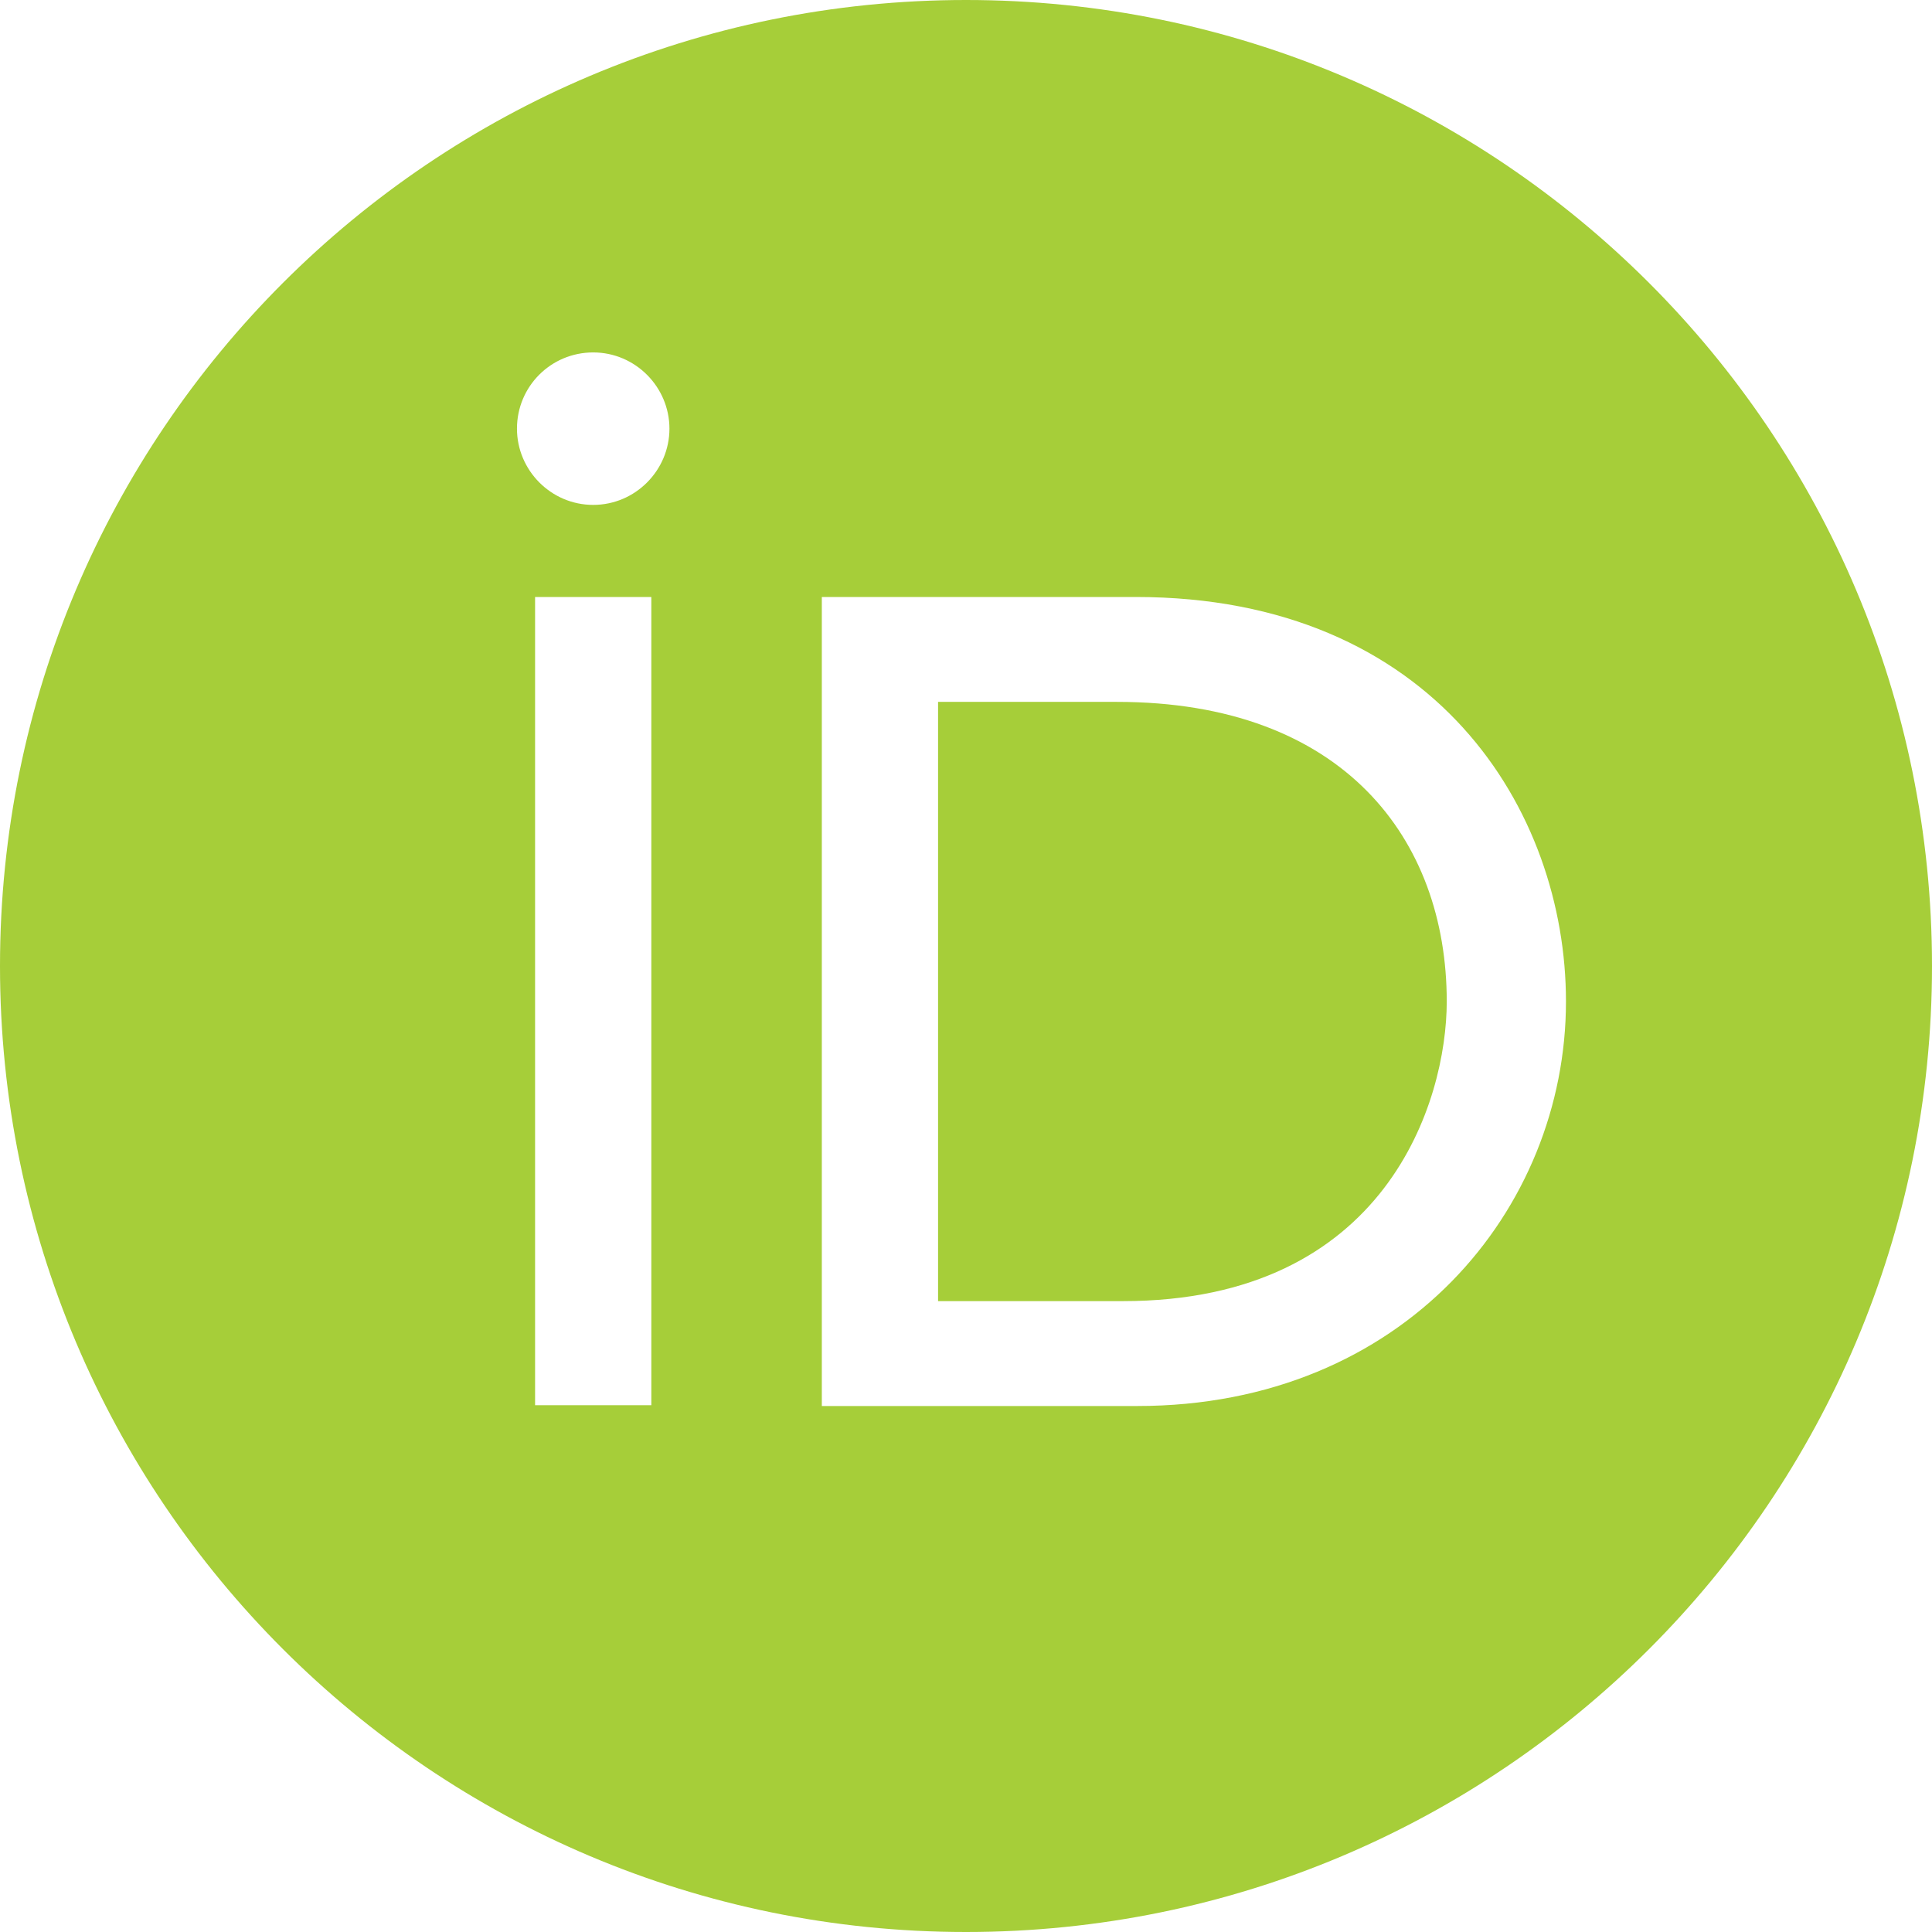
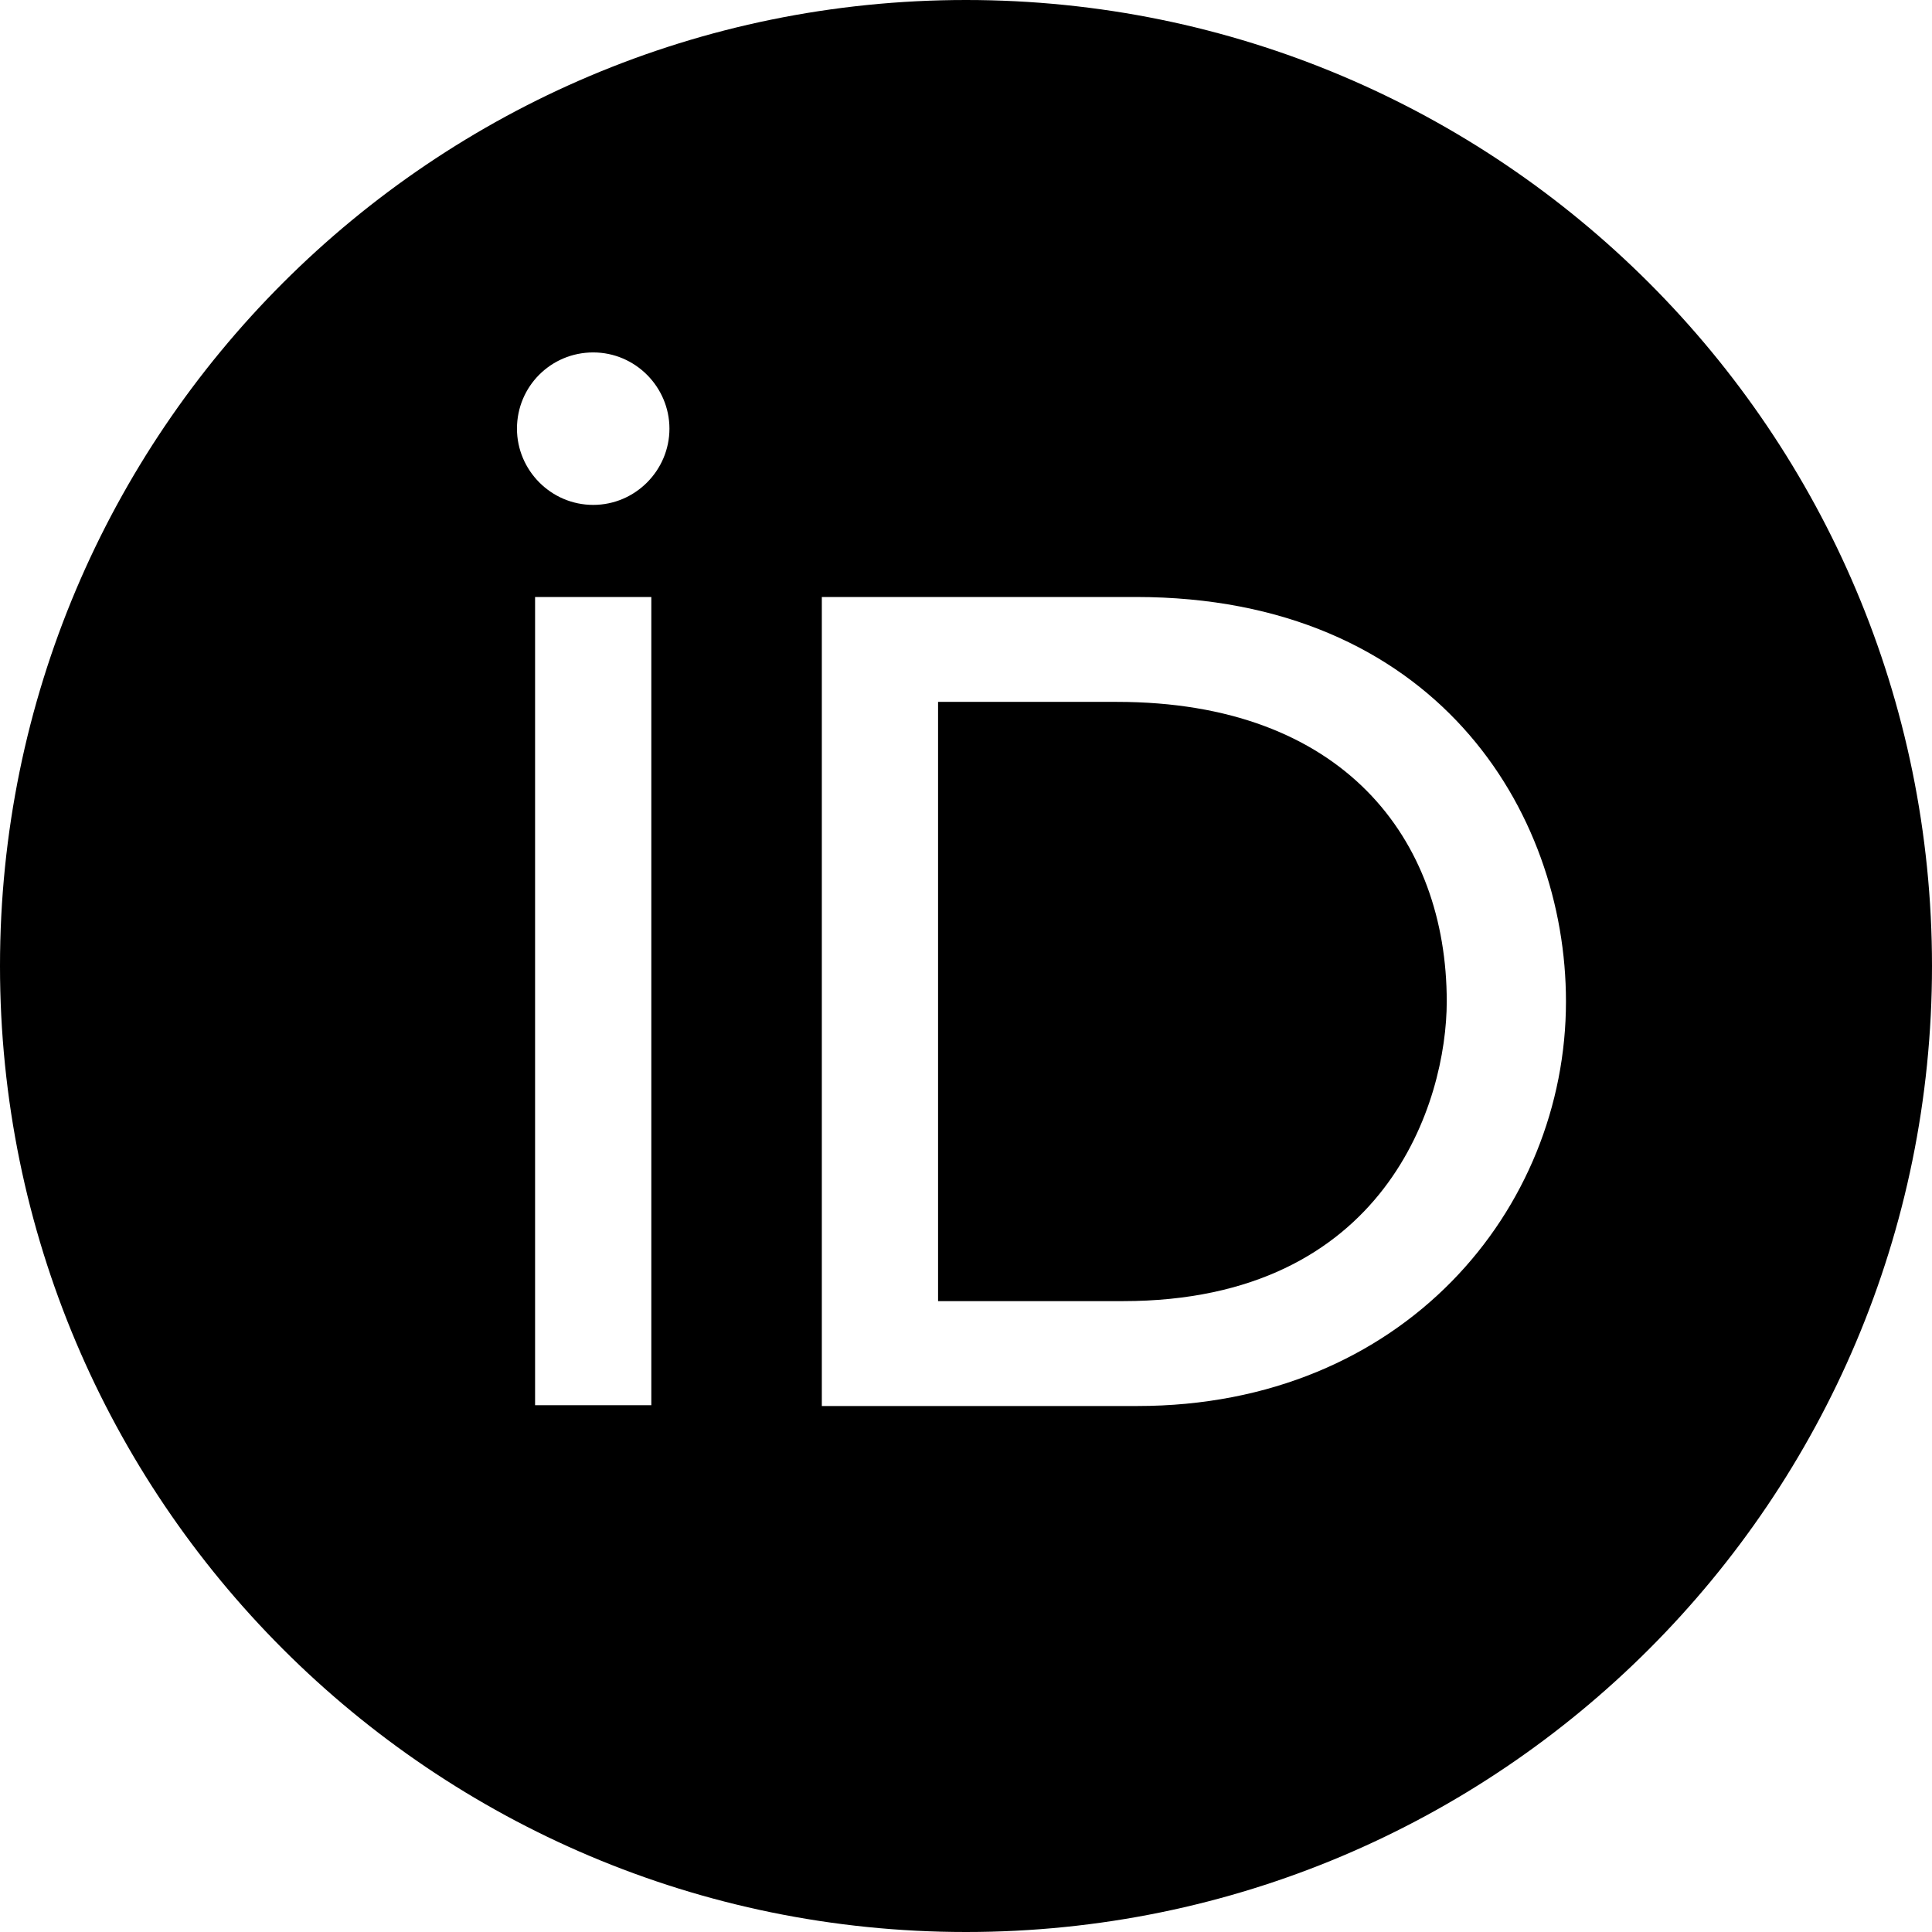
<svg xmlns="http://www.w3.org/2000/svg" width="24px" height="24px" viewBox="0 0 24 24" version="1.1">
-   <g id="Page-1" stroke="none" stroke-width="1" fill="none" fill-rule="evenodd">
-     <g id="orcid" fill="#A6CE39" fill-rule="nonzero">
+   <g id="Page-1" stroke="none" stroke-width="1" fill-rule="evenodd">
+     <g id="orcid" fill-rule="nonzero">
      <path d="M13.875,8.719 L11.653,8.719 L11.653,16.163 L13.95,16.163 C17.222,16.163 17.972,13.678 17.972,12.441 C17.972,10.425 16.688,8.719 13.875,8.719 Z" id="Path" />
      <path d="M12,0 C5.372,0 0,5.372 0,12 C0,18.628 5.372,24 12,24 C18.628,24 24,18.628 24,12 C24,5.372 18.628,0 12,0 Z M8.091,11.953 L8.091,17.456 L6.647,17.456 L6.647,7.416 L8.091,7.416 L8.091,11.953 L8.091,11.953 Z M7.369,6.272 C6.844,6.272 6.422,5.841 6.422,5.325 C6.422,4.8 6.844,4.378 7.369,4.378 C7.894,4.378 8.316,4.809 8.316,5.325 C8.316,5.841 7.894,6.272 7.369,6.272 Z M14.128,17.466 L10.209,17.466 L10.209,7.416 L14.109,7.416 C17.822,7.416 19.453,10.069 19.453,12.441 C19.453,15.019 17.438,17.466 14.128,17.466 Z" id="Shape" />
    </g>
  </g>
</svg>
